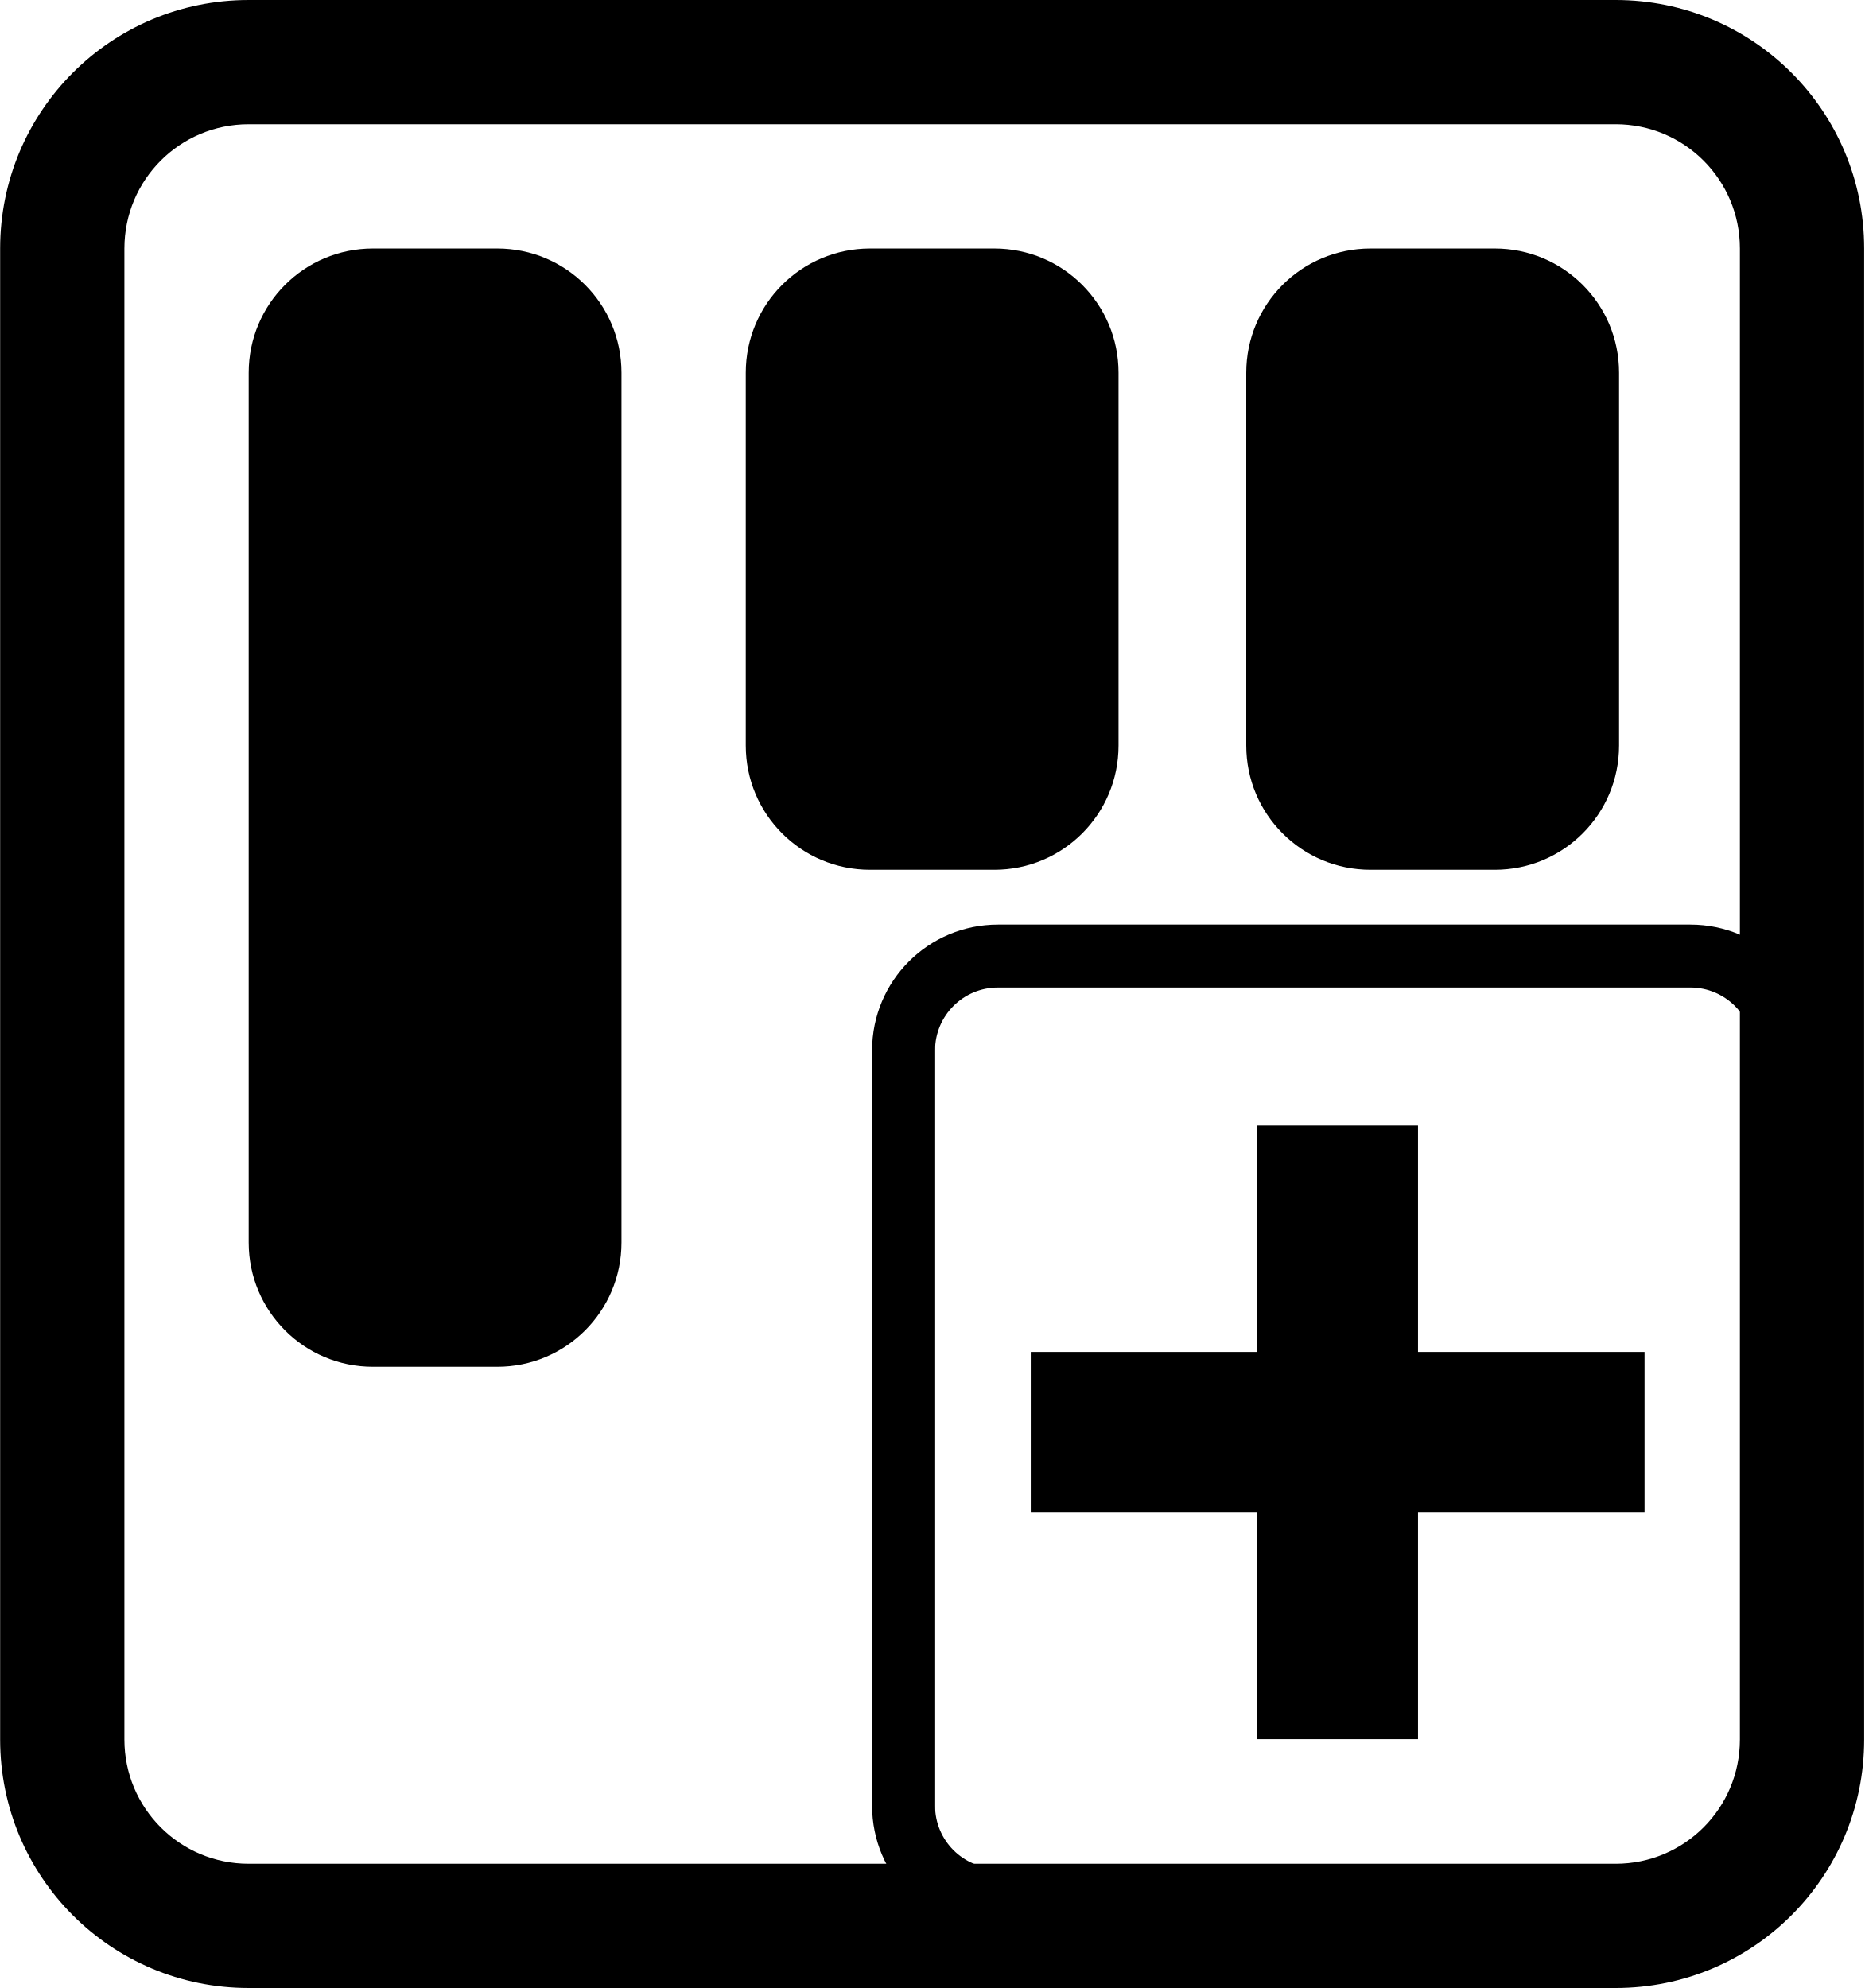
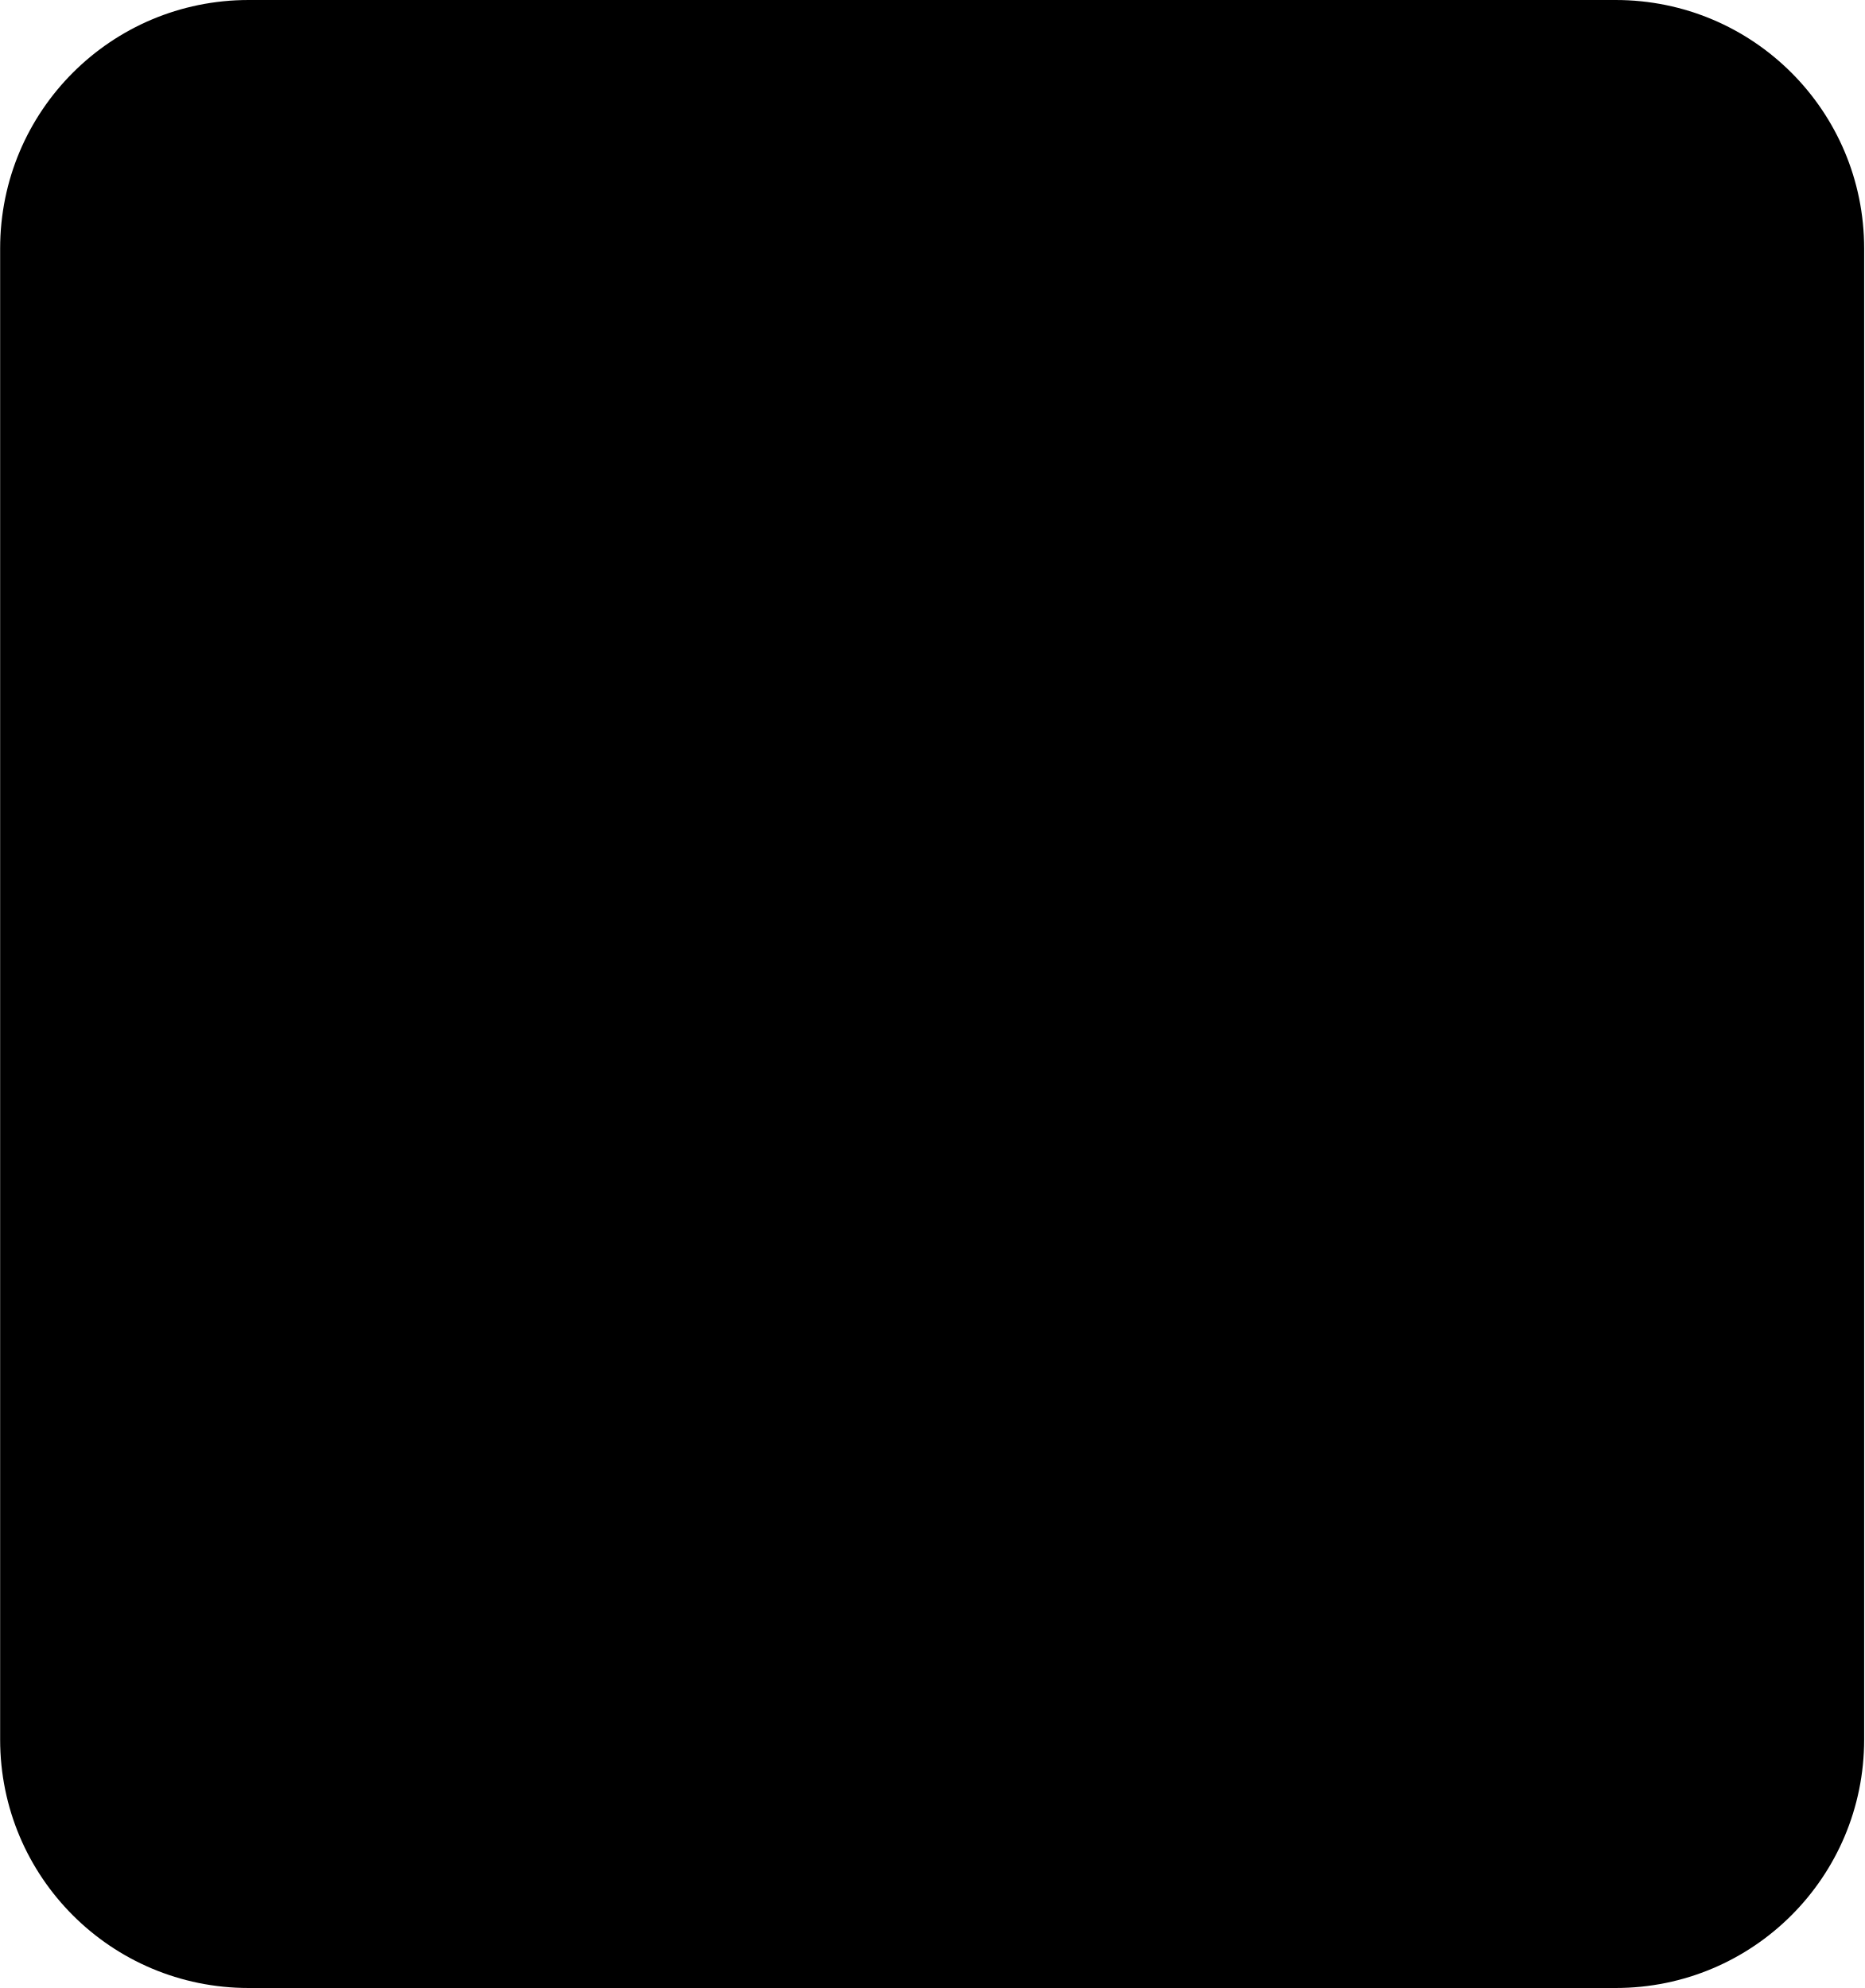
- <svg xmlns="http://www.w3.org/2000/svg" xml:space="preserve" width="797px" height="850px" version="1.1" style="shape-rendering:geometricPrecision; text-rendering:geometricPrecision; image-rendering:optimizeQuality; fill-rule:evenodd; clip-rule:evenodd" viewBox="0 0 414.79 442.44">
+ <svg xmlns="http://www.w3.org/2000/svg" xml:space="preserve" width="797px" height="850px" version="1.1" style="shape-rendering:geometricPrecision; text-rendering:geometricPrecision; image-rendering:optimizeQuality; fillRule:evenodd; clip-rule:evenodd" viewBox="0 0 414.79 442.44">
  <defs>
    <style type="text/css">
   
    .fil0 {fill:black}
    .fil2 {fill:black}
-     .fil1 {fill:black;fill-rule:nonzero}
+     .fil1 {fill:black;fillRule:nonzero}
   
  </style>
  </defs>
  <g id="Слой_x0020_1">
    <g id="_2184830810112">
      <path class="fil0" d="M359.48 27.65l-304.17 0c-15.3,0 -27.66,12.36 -27.66,27.66l0 331.83c0,15.29 12.36,27.65 27.66,27.65l304.17 0c15.3,0 27.66,-12.36 27.66,-27.65l0 -331.83c0,-15.3 -12.36,-27.66 -27.66,-27.66zm-304.17 -27.65c-30.6,0 -55.31,24.71 -55.31,55.31l0 331.83c0,30.59 24.71,55.3 55.31,55.3l304.17 0c30.59,0 55.31,-24.71 55.31,-55.3l0 -331.83c0,-30.6 -24.72,-55.31 -55.31,-55.31l-304.17 0z" />
      <path class="fil1" d="M193.57 55.31l27.65 0c15.3,0 27.65,12.35 27.65,27.65l0 82.96c0,15.29 -12.35,27.65 -27.65,27.65l-27.65 0c-15.3,0 -27.65,-12.36 -27.65,-27.65l0 -82.96c0,-15.3 12.35,-27.65 27.65,-27.65z" />
      <path class="fil1" d="M304.94 55.31l27.65 0c15.3,0 27.66,12.35 27.66,27.65l0 82.96c0,15.29 -12.36,27.65 -27.66,27.65l-27.65 0c-15.3,0 -27.65,-12.36 -27.65,-27.65l0 -82.96c0,-15.3 12.35,-27.65 27.65,-27.65z" />
      <path class="fil1" d="M82.96 55.31l27.65 0c15.3,0 27.65,12.35 27.65,27.65l0 193.57c0,15.29 -12.35,27.65 -27.65,27.65l-27.65 0c-15.3,0 -27.65,-12.36 -27.65,-27.65l0 -193.57c0,-15.3 12.35,-27.65 27.65,-27.65z" />
      <path class="fil0" d="M376.11 219.78l-154.07 0c-7.74,0 -14,6.26 -14,14l0 168.08c0,7.74 6.26,14 14,14l154.07 0c7.75,0 14.01,-6.26 14.01,-14l0 -168.08c0,-7.74 -6.26,-14 -14.01,-14zm-154.07 -14.01c-15.49,0 -28.01,12.52 -28.01,28.01l0 168.08c0,15.49 12.52,28.01 28.01,28.01l154.07 0c15.5,0 28.01,-12.52 28.01,-28.01l0 -168.08c0,-15.49 -12.51,-28.01 -28.01,-28.01l-154.07 0z" />
      <path class="fil1" d="M207.39 213.29l184.34 0 0 204.46 -184.95 0 0 -204.46 0.61 0zm183.11 1.23l-182.49 0 0 202 182.49 0 0 -202z" />
      <polygon class="fil2" points="229.34,300.88 365.92,300.88 365.92,336.65 229.34,336.65 " />
      <polygon class="fil2" points="315.51,250.48 315.51,387.06 279.75,387.06 279.75,250.48 " />
    </g>
  </g>
</svg>
